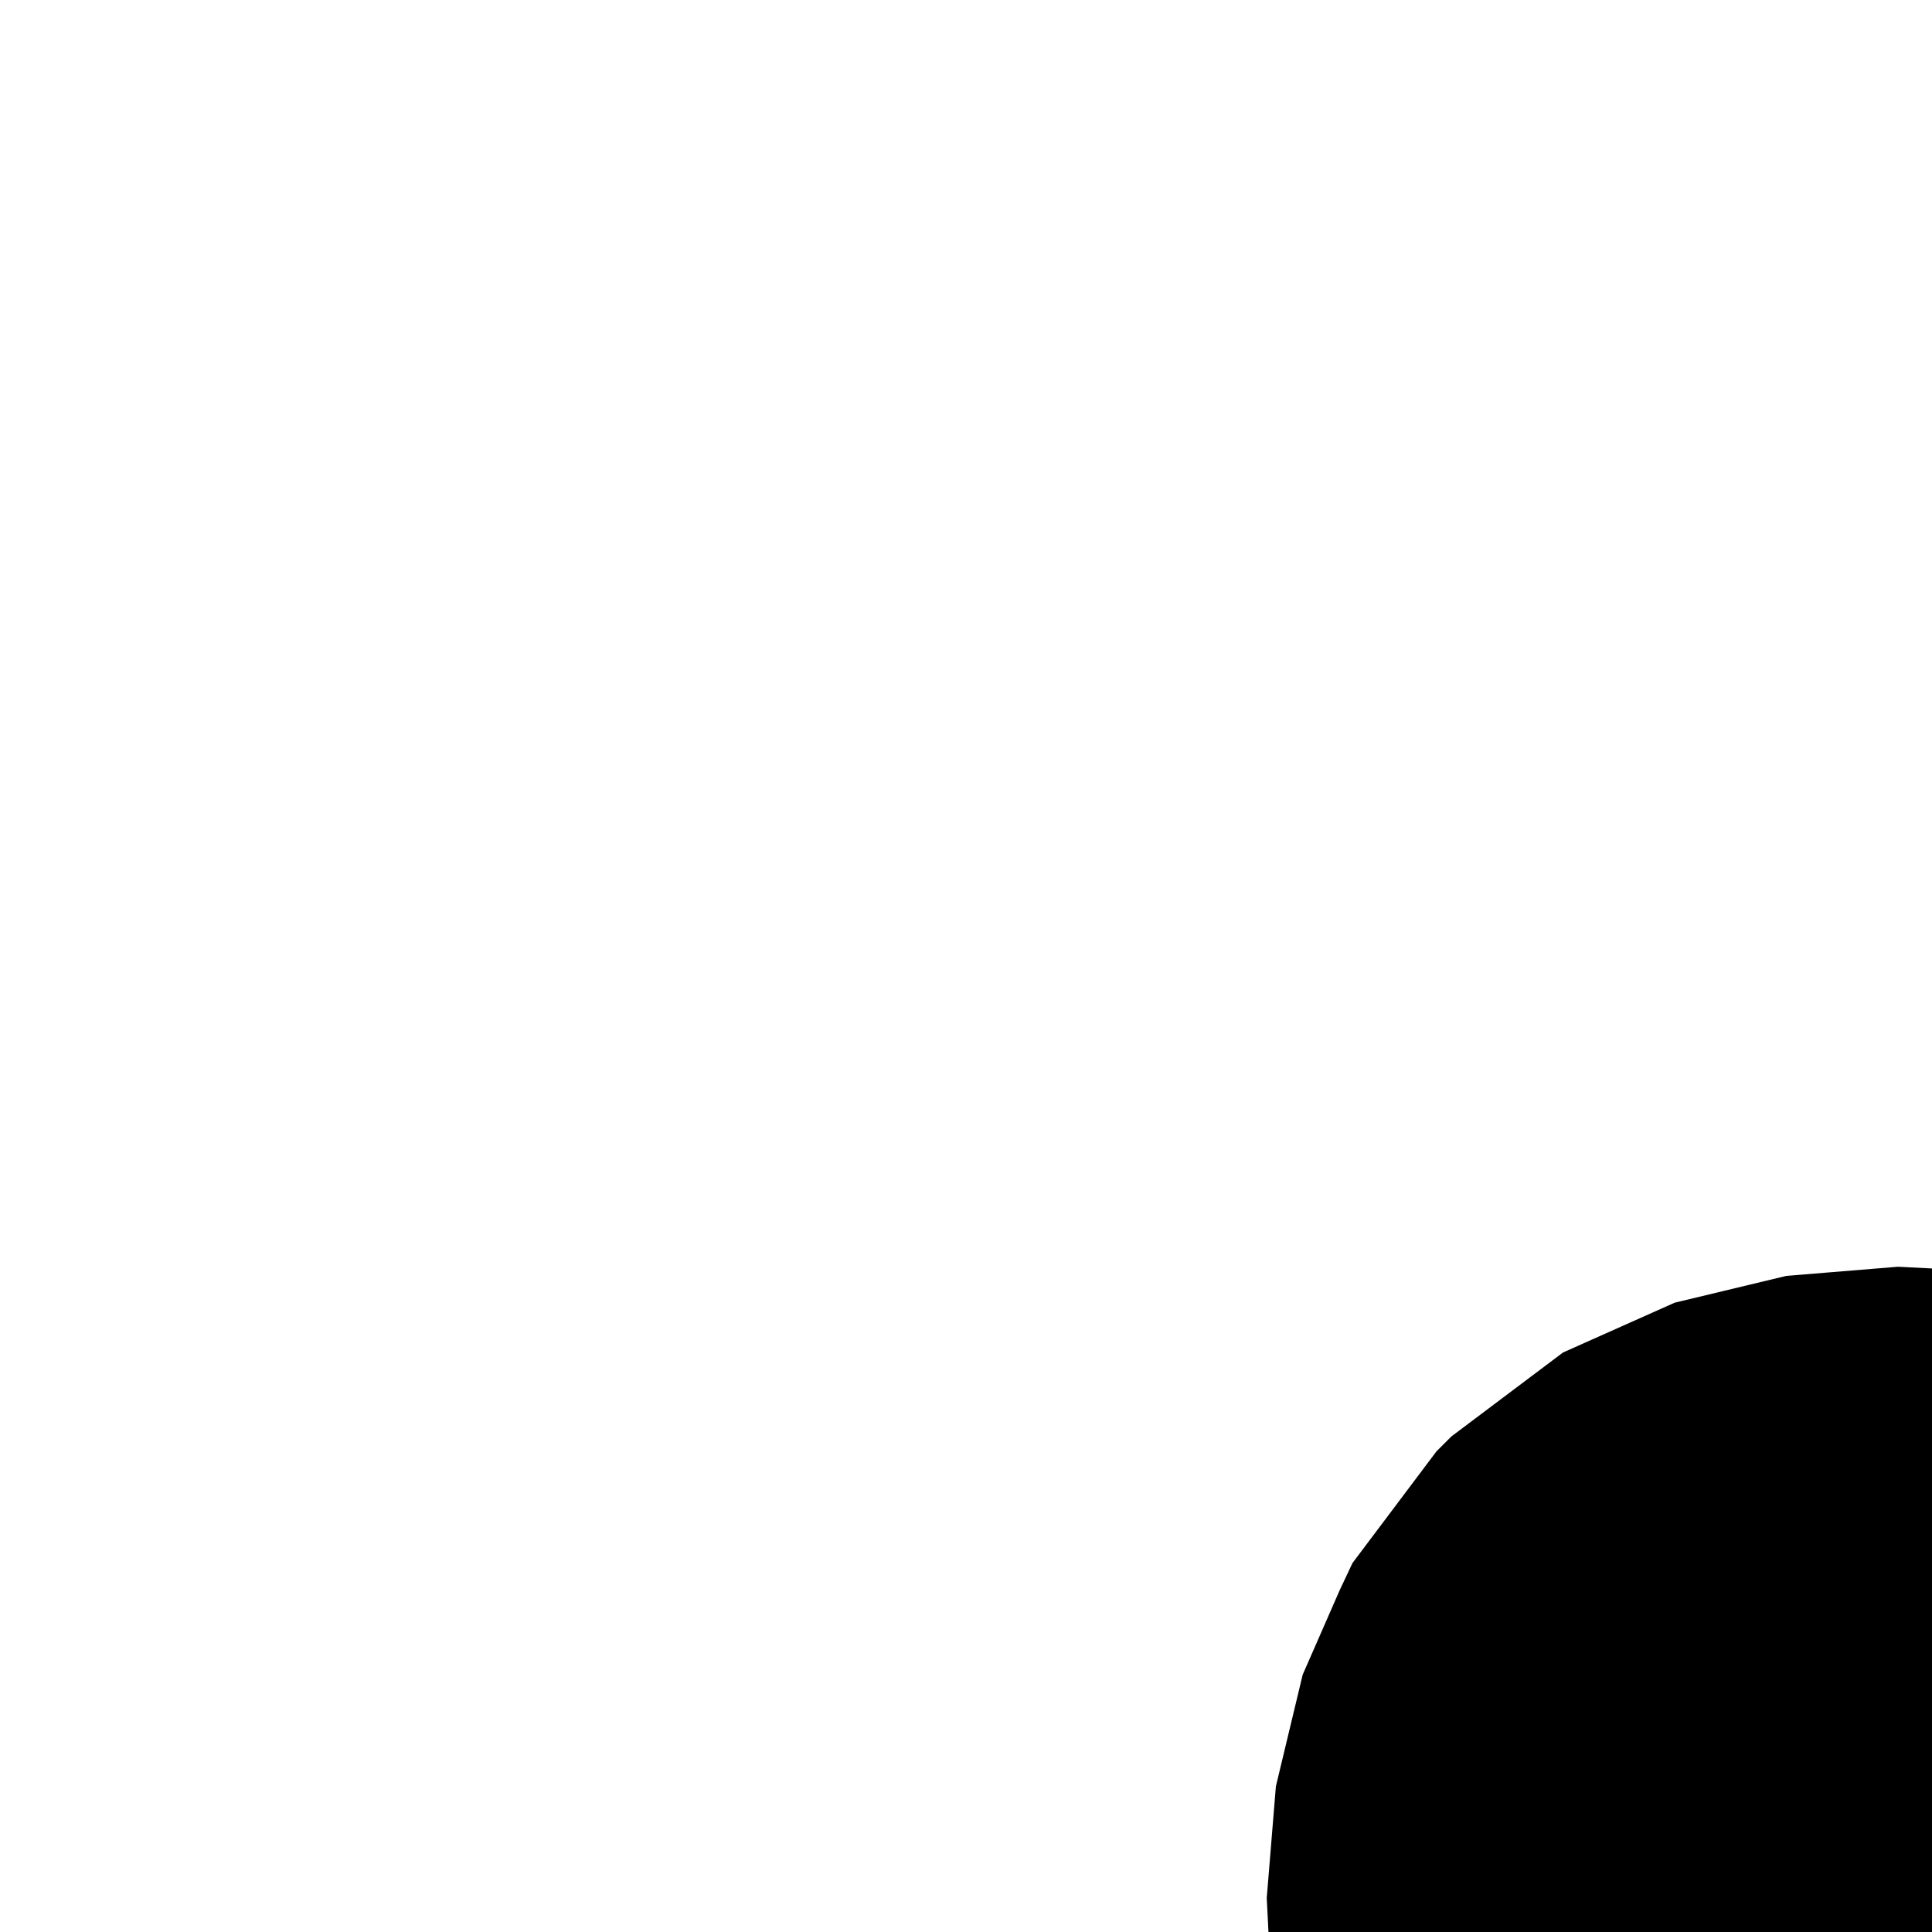
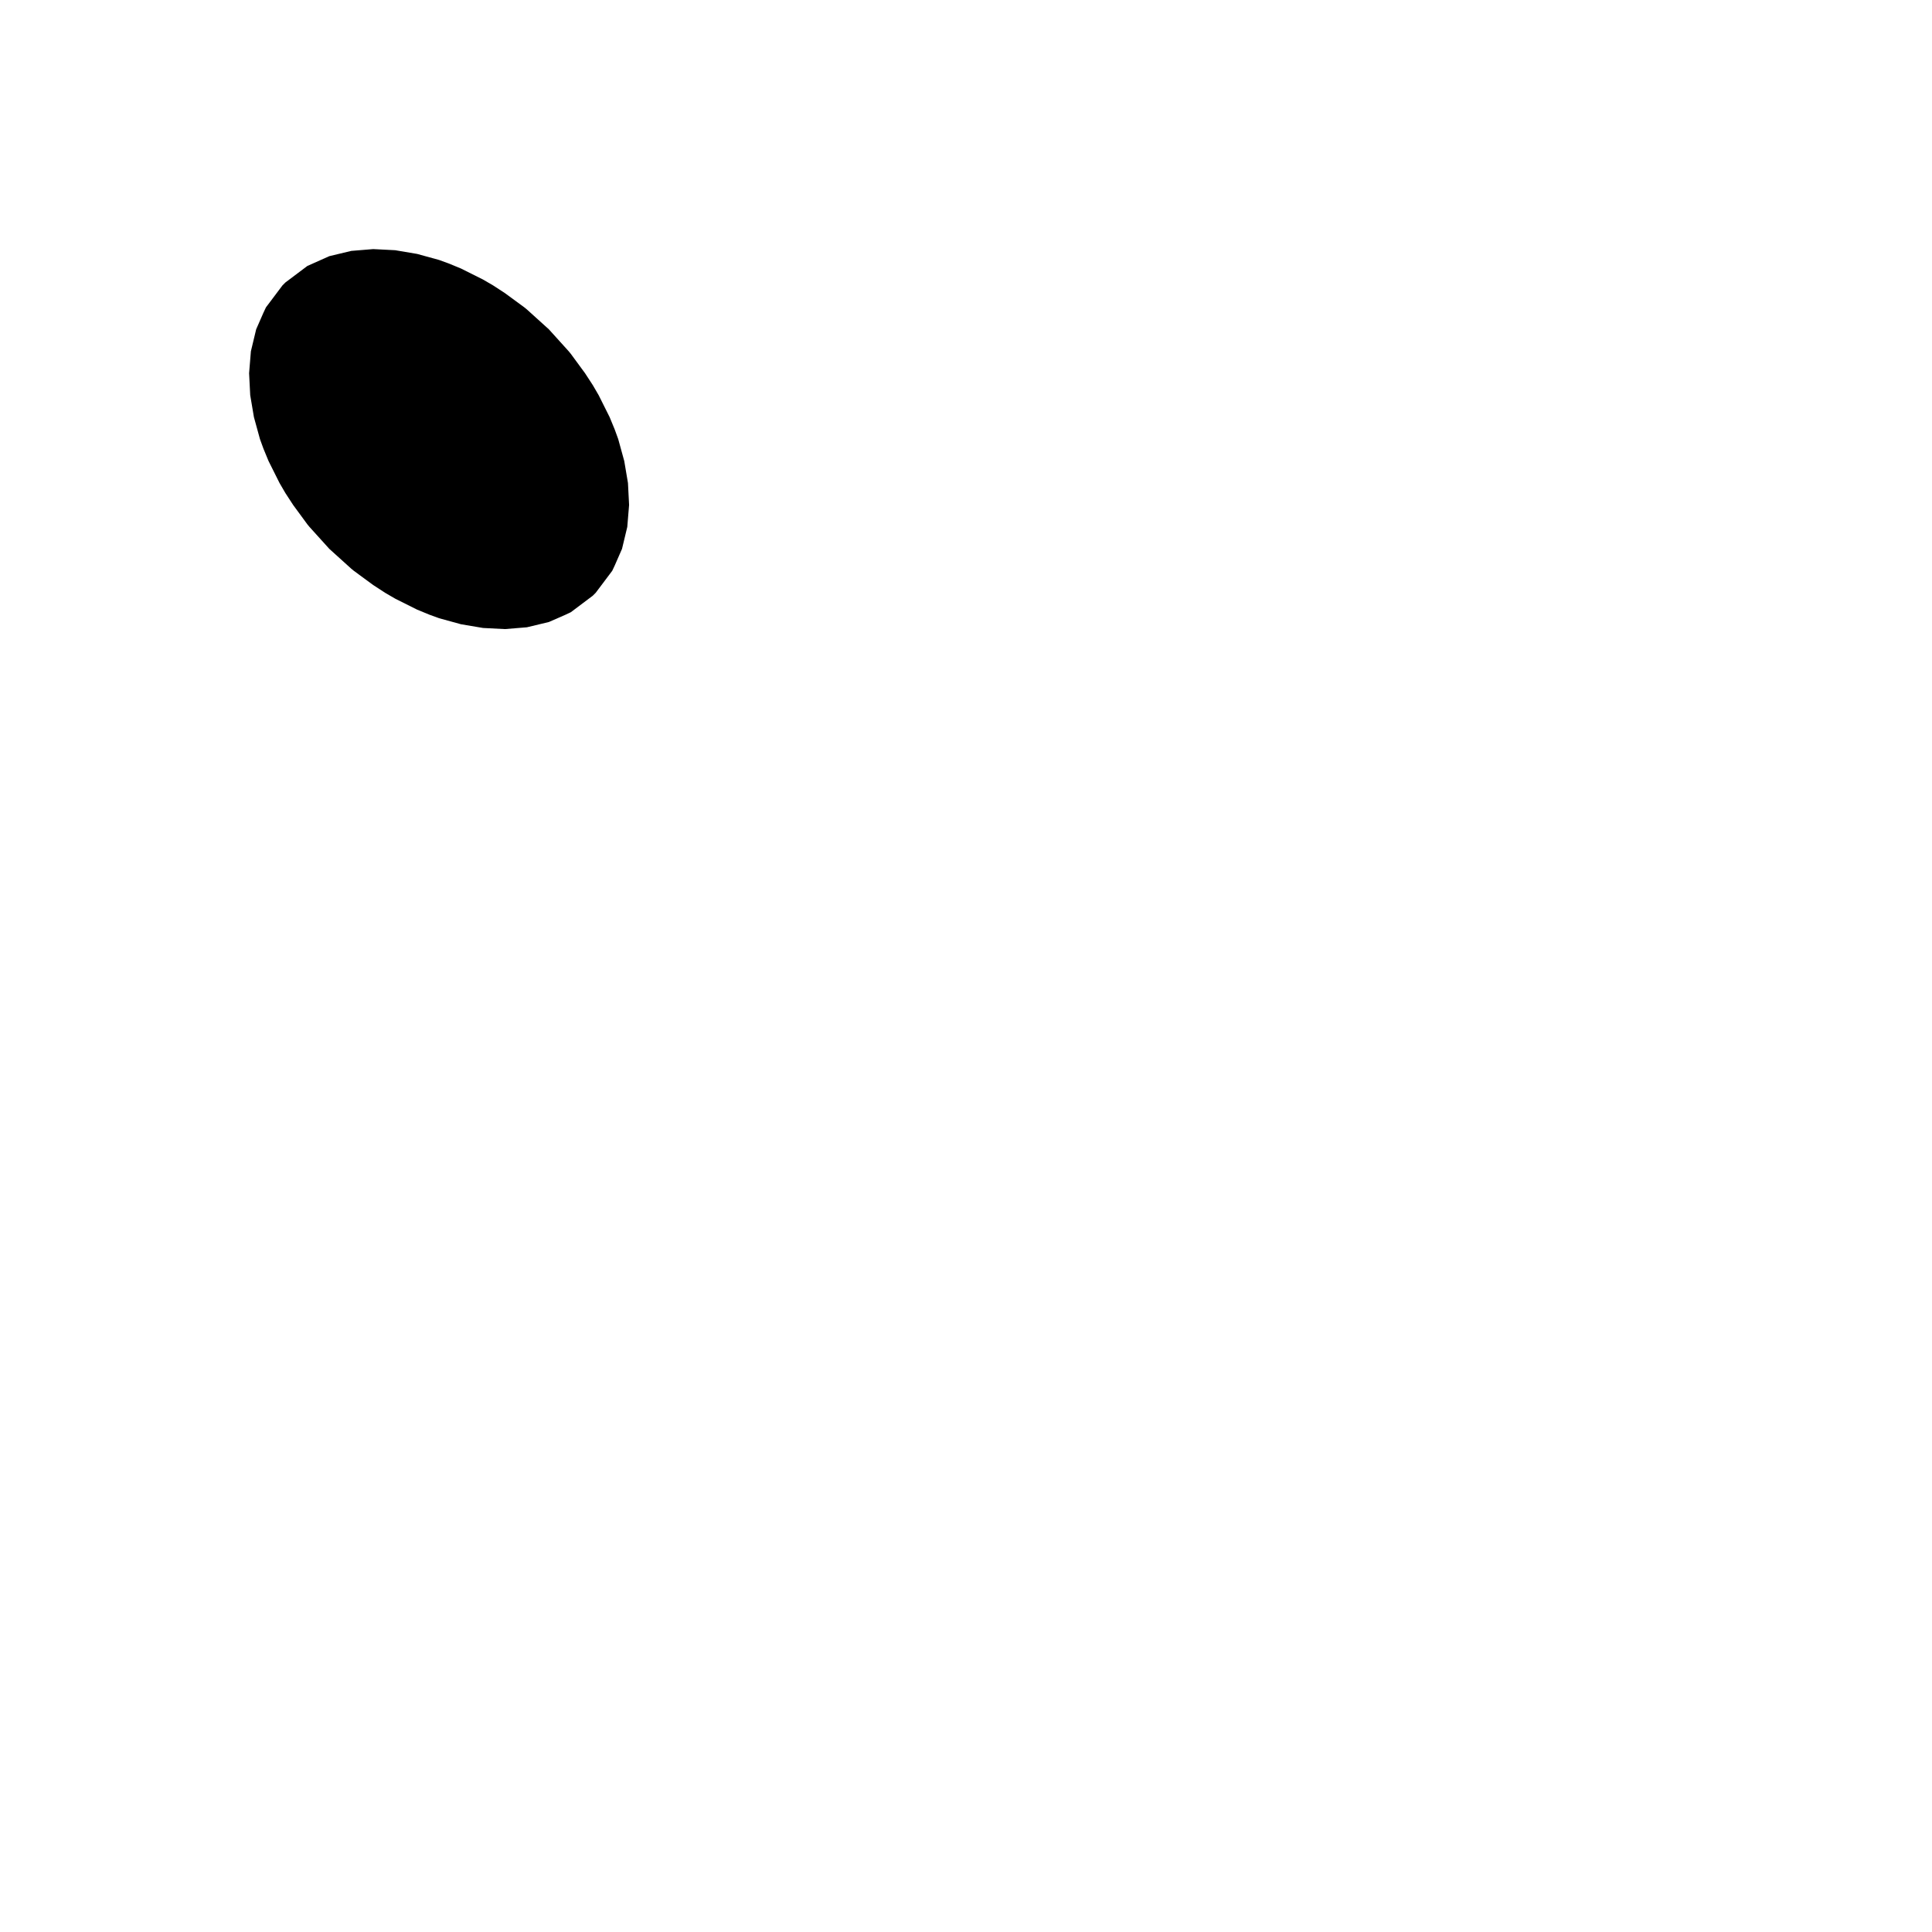
- <svg xmlns="http://www.w3.org/2000/svg" viewbox="0 0 88 88">
+ <svg xmlns="http://www.w3.org/2000/svg" viewBox="0 0 88 88">
  <path fill-rule="evenodd" d="  M15 11.668  L15 11.668  L16 11.428  L17 11.346  L18 11.397  L19 11.566  L20 11.841  L20.437 12  L21 12.232  L22 12.732  L22.46 13  L23 13.352  L23.883 14  L24 14.096  L25 15  L25.904 16  L26 16.117  L26.648 17  L27 17.54  L27.268 18  L27.768 19  L28 19.563  L28.159 20  L28.434 21  L28.603 22  L28.654 23  L28.572 24  L28.332 25  L28 25.758  L27.886 26  L27.134 27  L27 27.134  L26 27.886  L25.758 28  L25 28.332  L24 28.572  L23 28.654  L22 28.603  L21 28.434  L20 28.159  L19.563 28  L19 27.768  L18 27.268  L17.54 27  L17 26.648  L16.117 26  L16 25.904  L15 25  L14.096 24  L14 23.883  L13.352 23  L13 22.46  L12.732 22  L12.232 21  L12 20.437  L11.841 20  L11.566 19  L11.397 18  L11.346 17  L11.428 16  L11.668 15  L12 14.242  L12.114 14  L12.866 13  L13 12.866  L14 12.114  Z  " style="fill:black; stroke:none; stroke-width:0" />
</svg>
